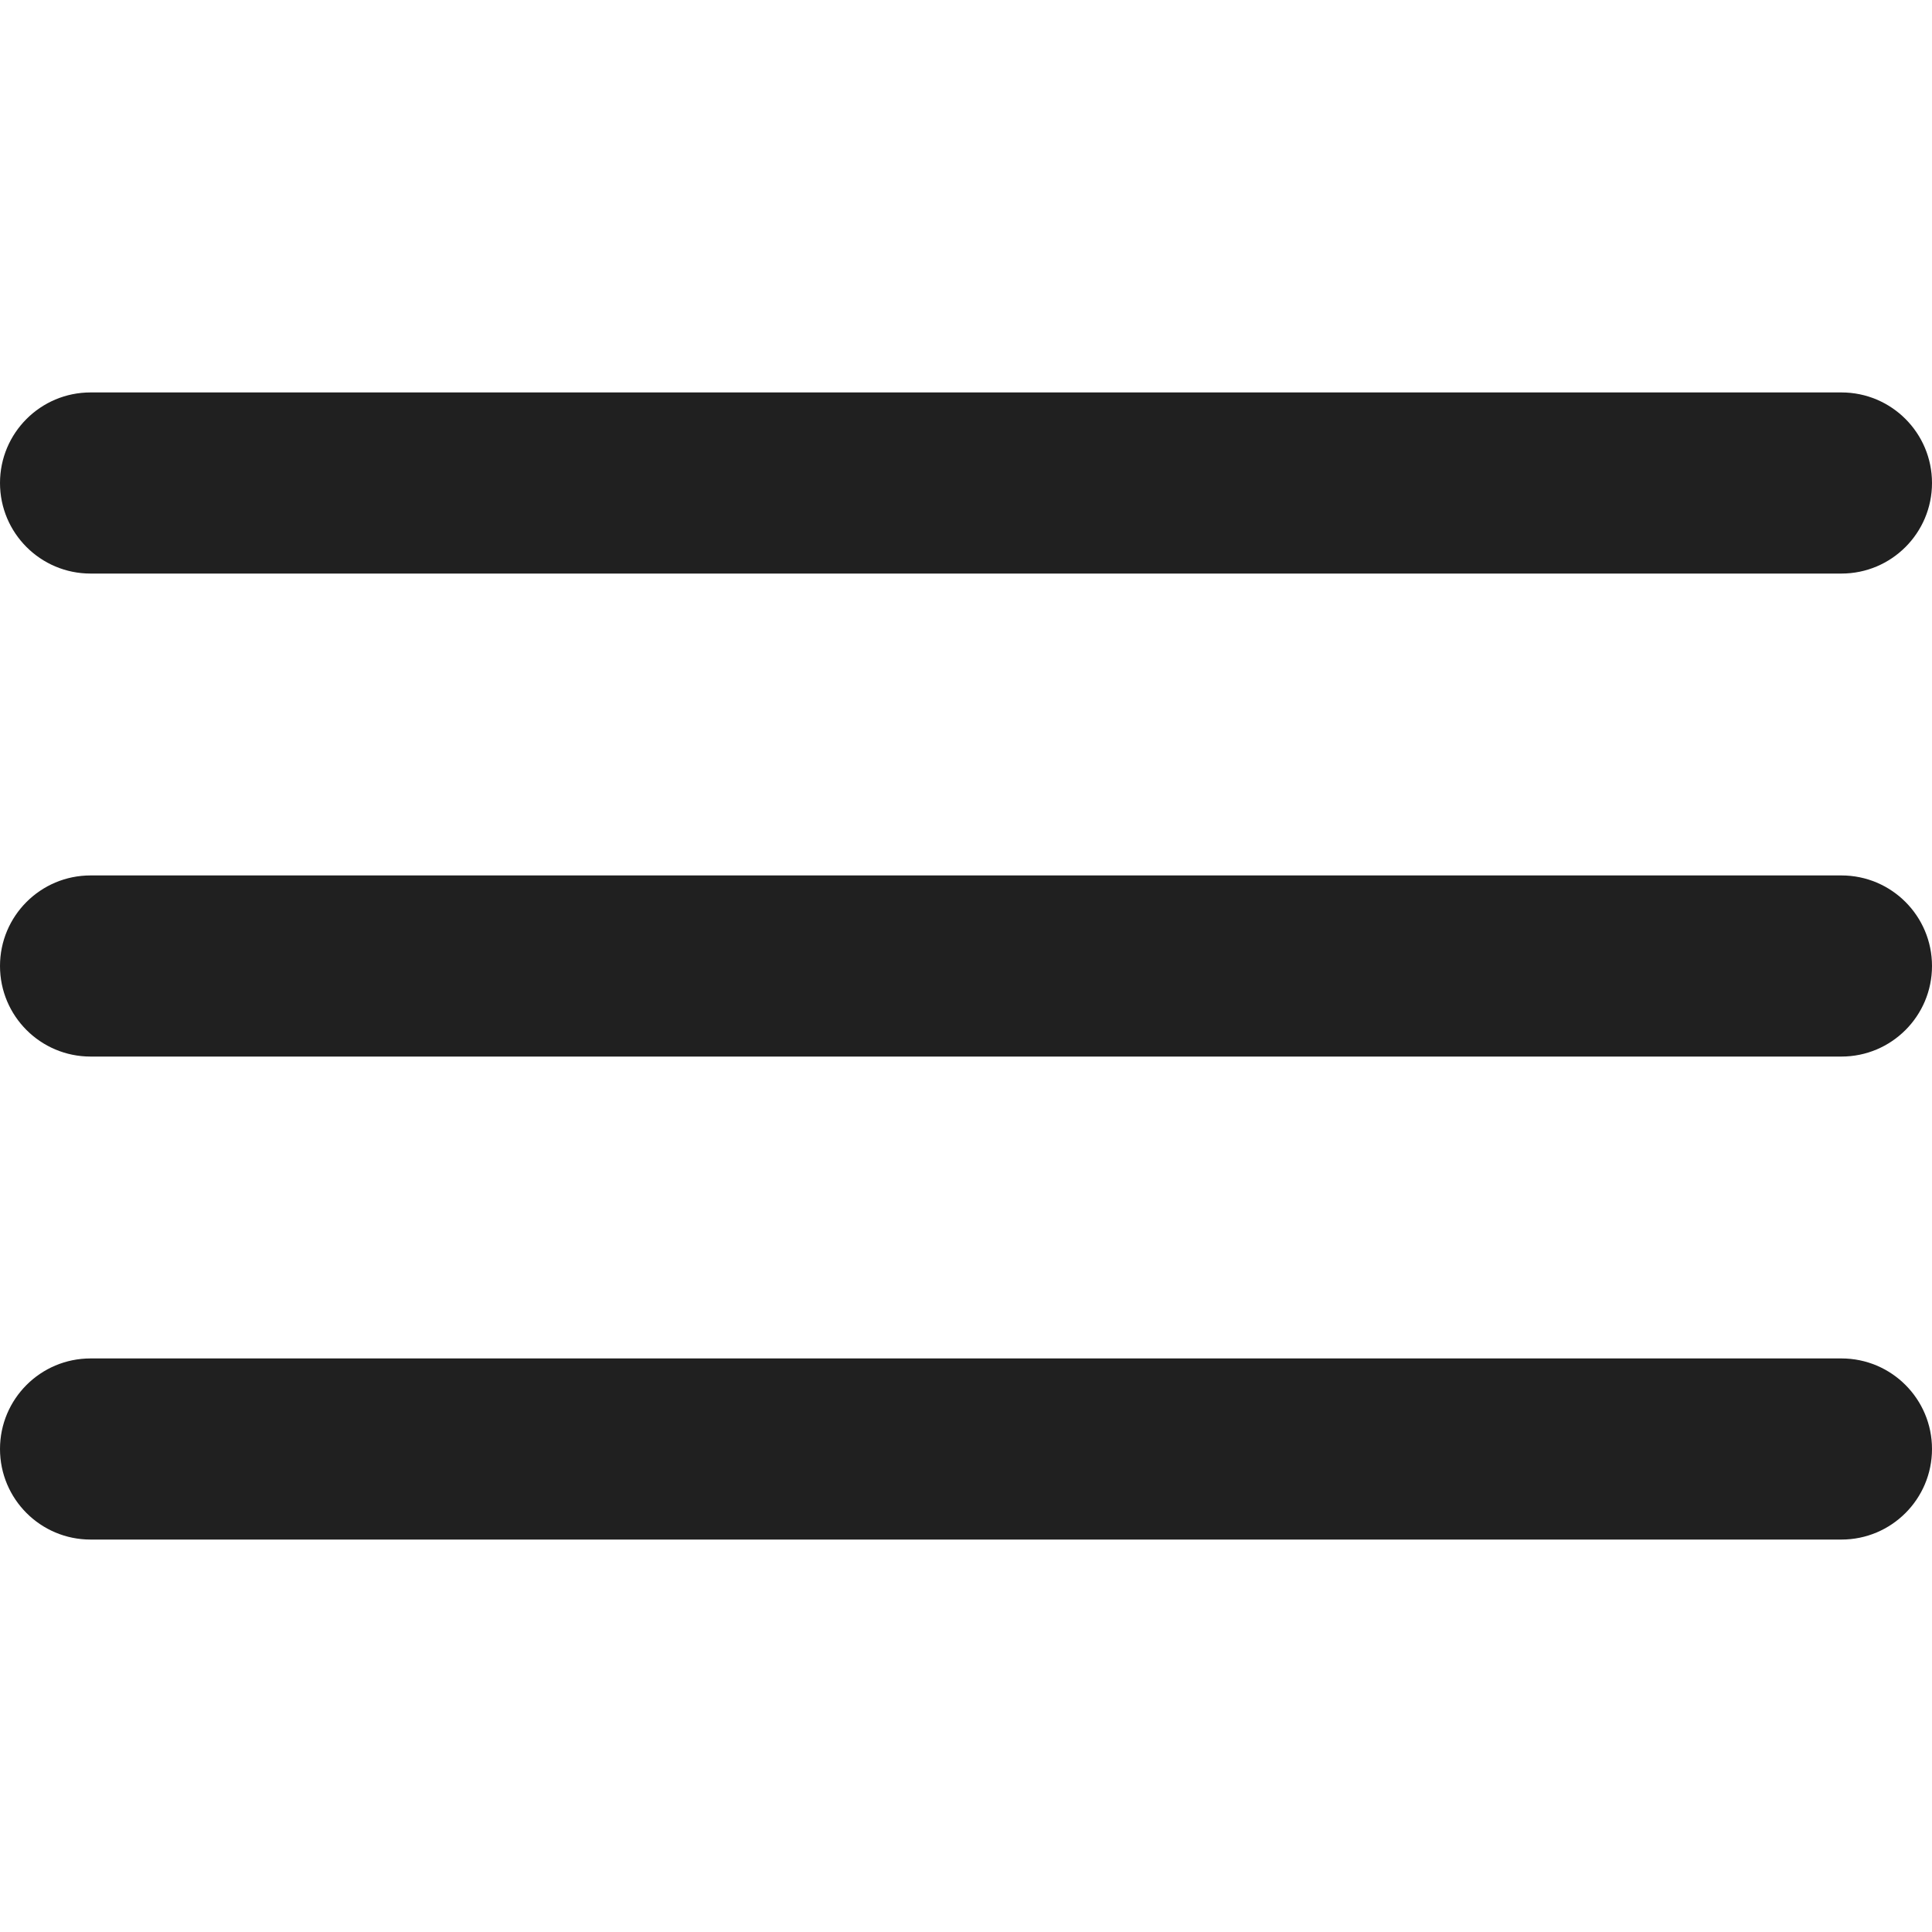
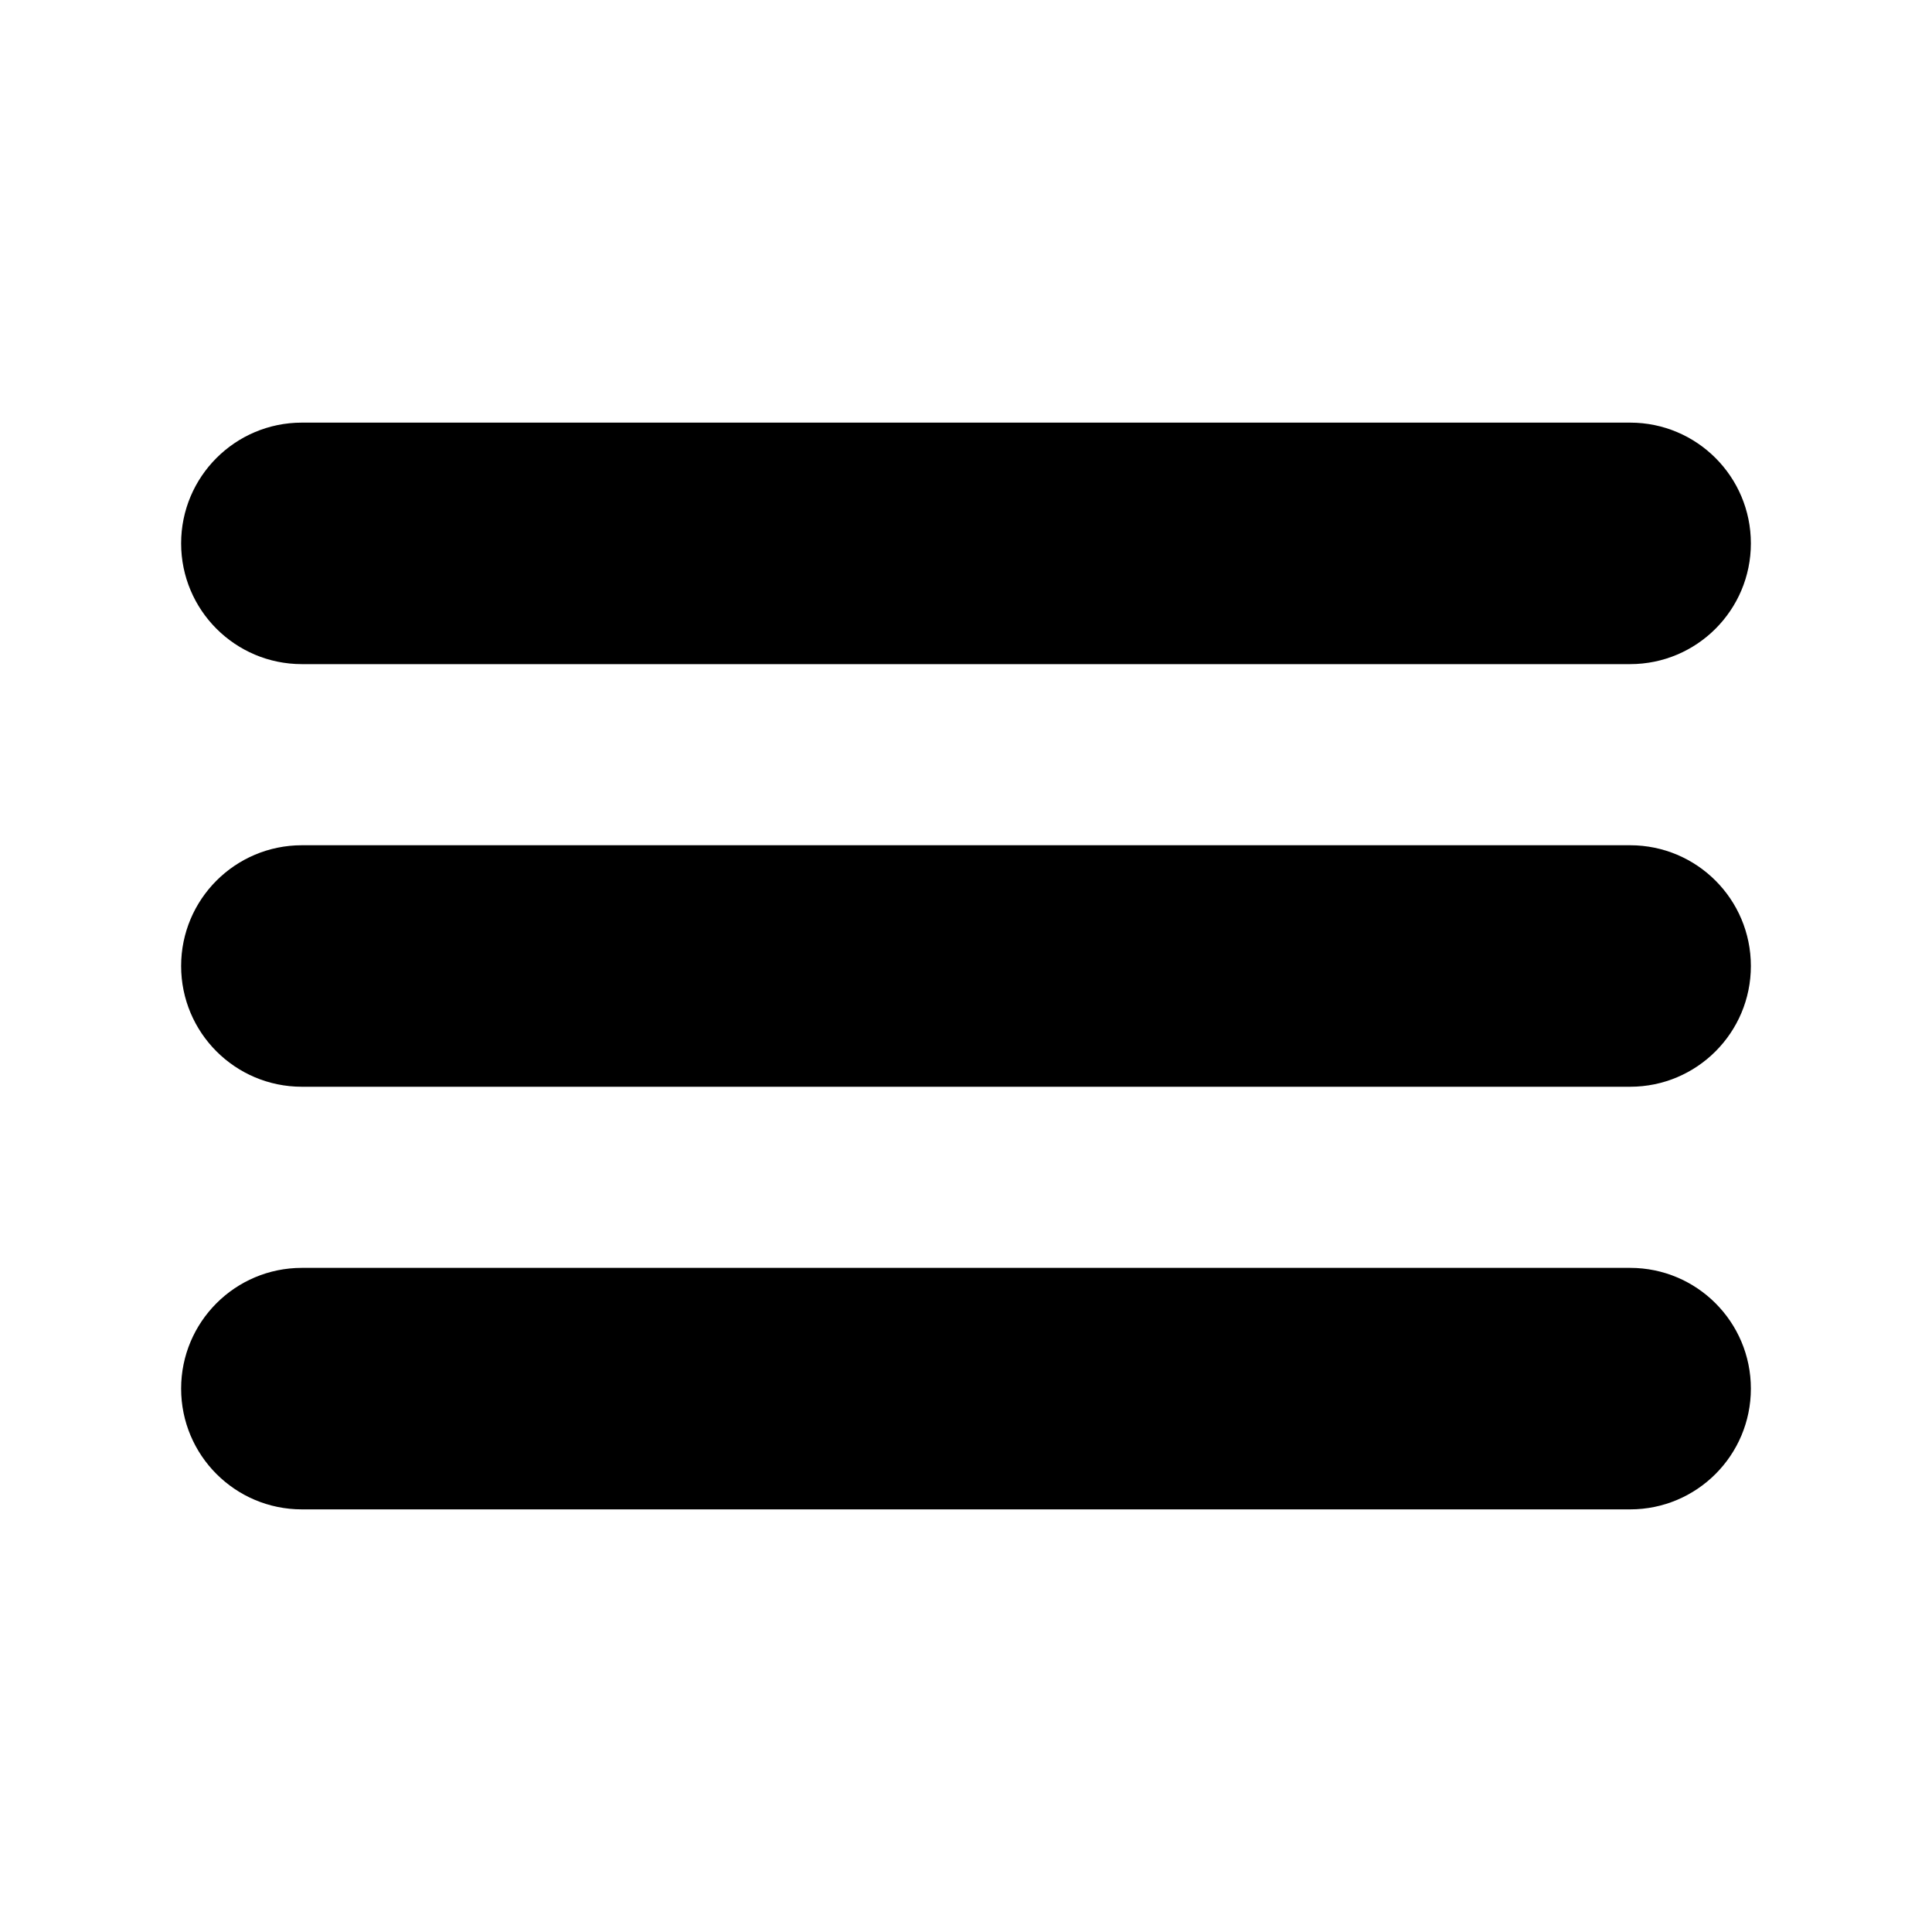
<svg xmlns="http://www.w3.org/2000/svg" width="64" height="64" viewBox="0 0 64 64">
  <defs>
    <clipPath id="clip-menu">
      <rect width="64" height="64" />
    </clipPath>
  </defs>
  <g id="menu" clip-path="url(#clip-menu)">
-     <path id="path-menu" d="M3-13H61a3,3,0,0,0,3-3,3,3,0,0,0-3-3H3a3,3,0,0,0-3,3A3,3,0,0,0,3-13ZM3-29H61a3,3,0,0,0,3-3,3,3,0,0,0-3-3H3a3,3,0,0,0-3,3A3,3,0,0,0,3-29ZM3-45H61a3,3,0,0,0,3-3,3,3,0,0,0-3-3H3a3,3,0,0,0-3,3A3,3,0,0,0,3-45Z" transform="translate(0 64)" fill="#202020" fill-rule="evenodd" />
+     <path id="path-menu" d="M4-8H48a4,4,0,0,0,4-4,4,4,0,0,0-4-4H4a4,4,0,0,0-4,4A4,4,0,0,0,4-8ZM4-22H48a4,4,0,0,0,4-4,4,4,0,0,0-4-4H4a4,4,0,0,0-4,4A4,4,0,0,0,4-22ZM4-36H48a4,4,0,0,0,4-4,4,4,0,0,0-4-4H4a4,4,0,0,0-4,4A4,4,0,0,0,4-36Z" transform="translate(6 58)" fill-rule="evenodd" />
  </g>
</svg>
